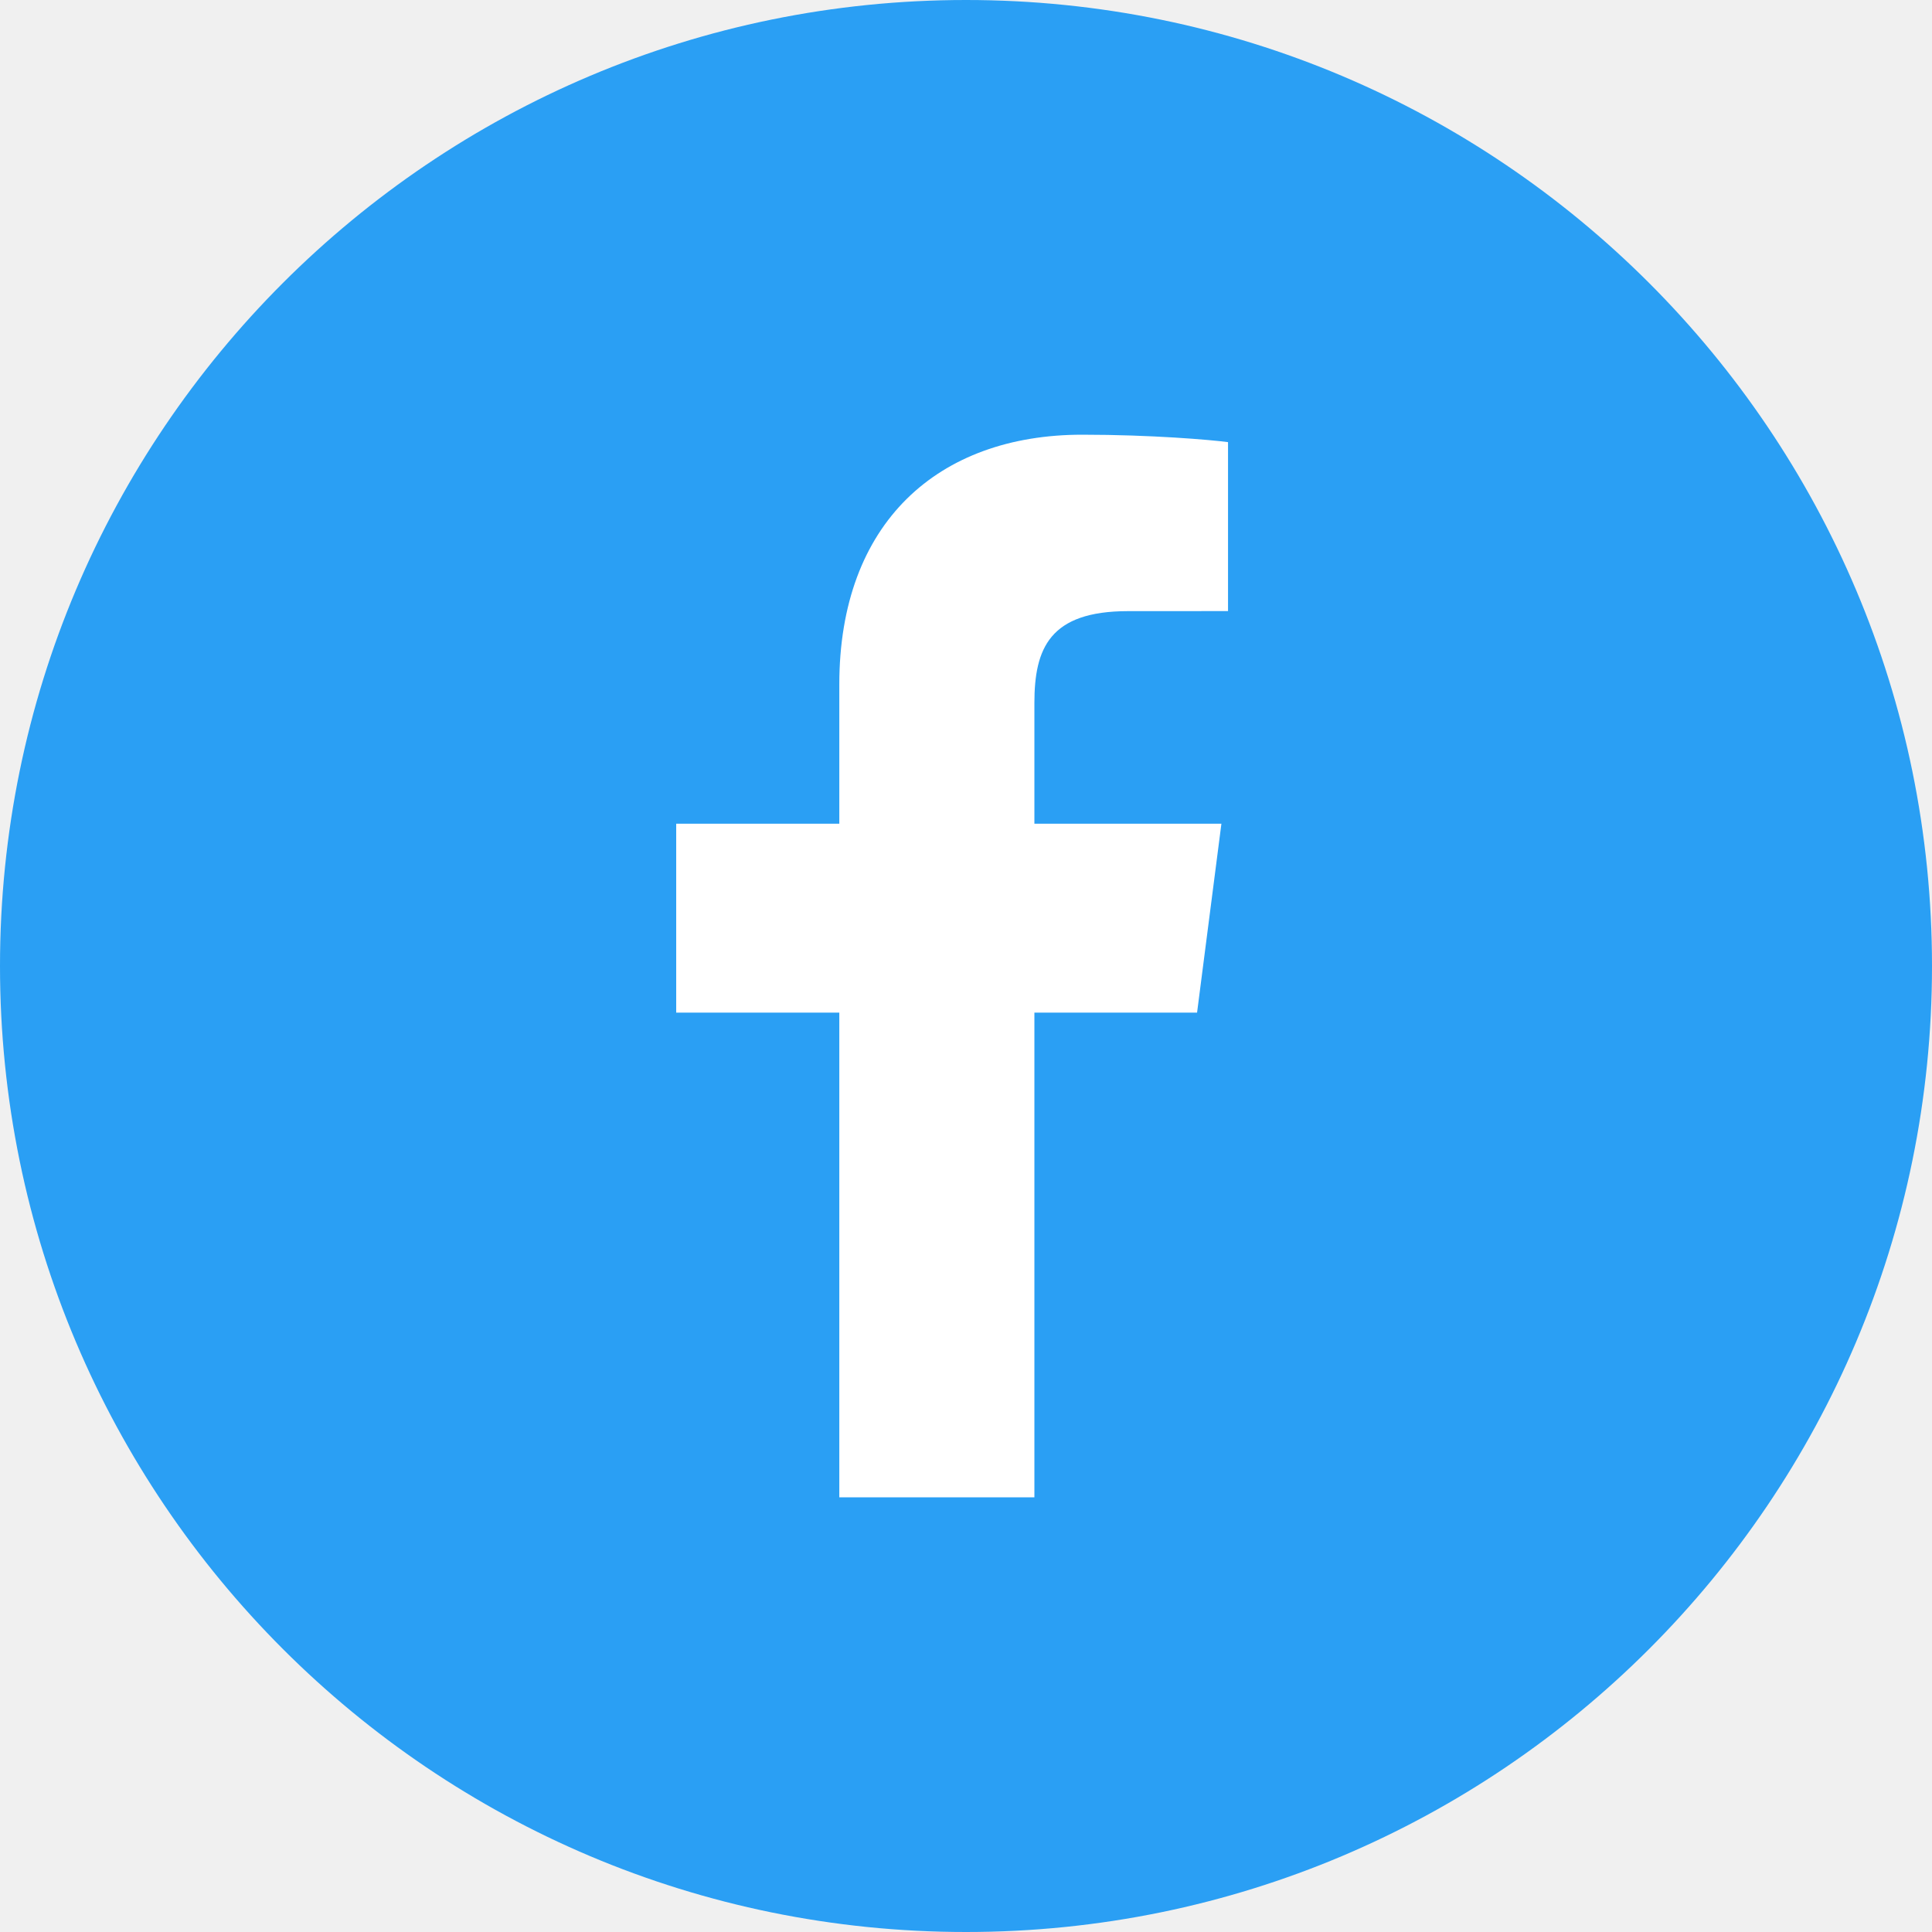
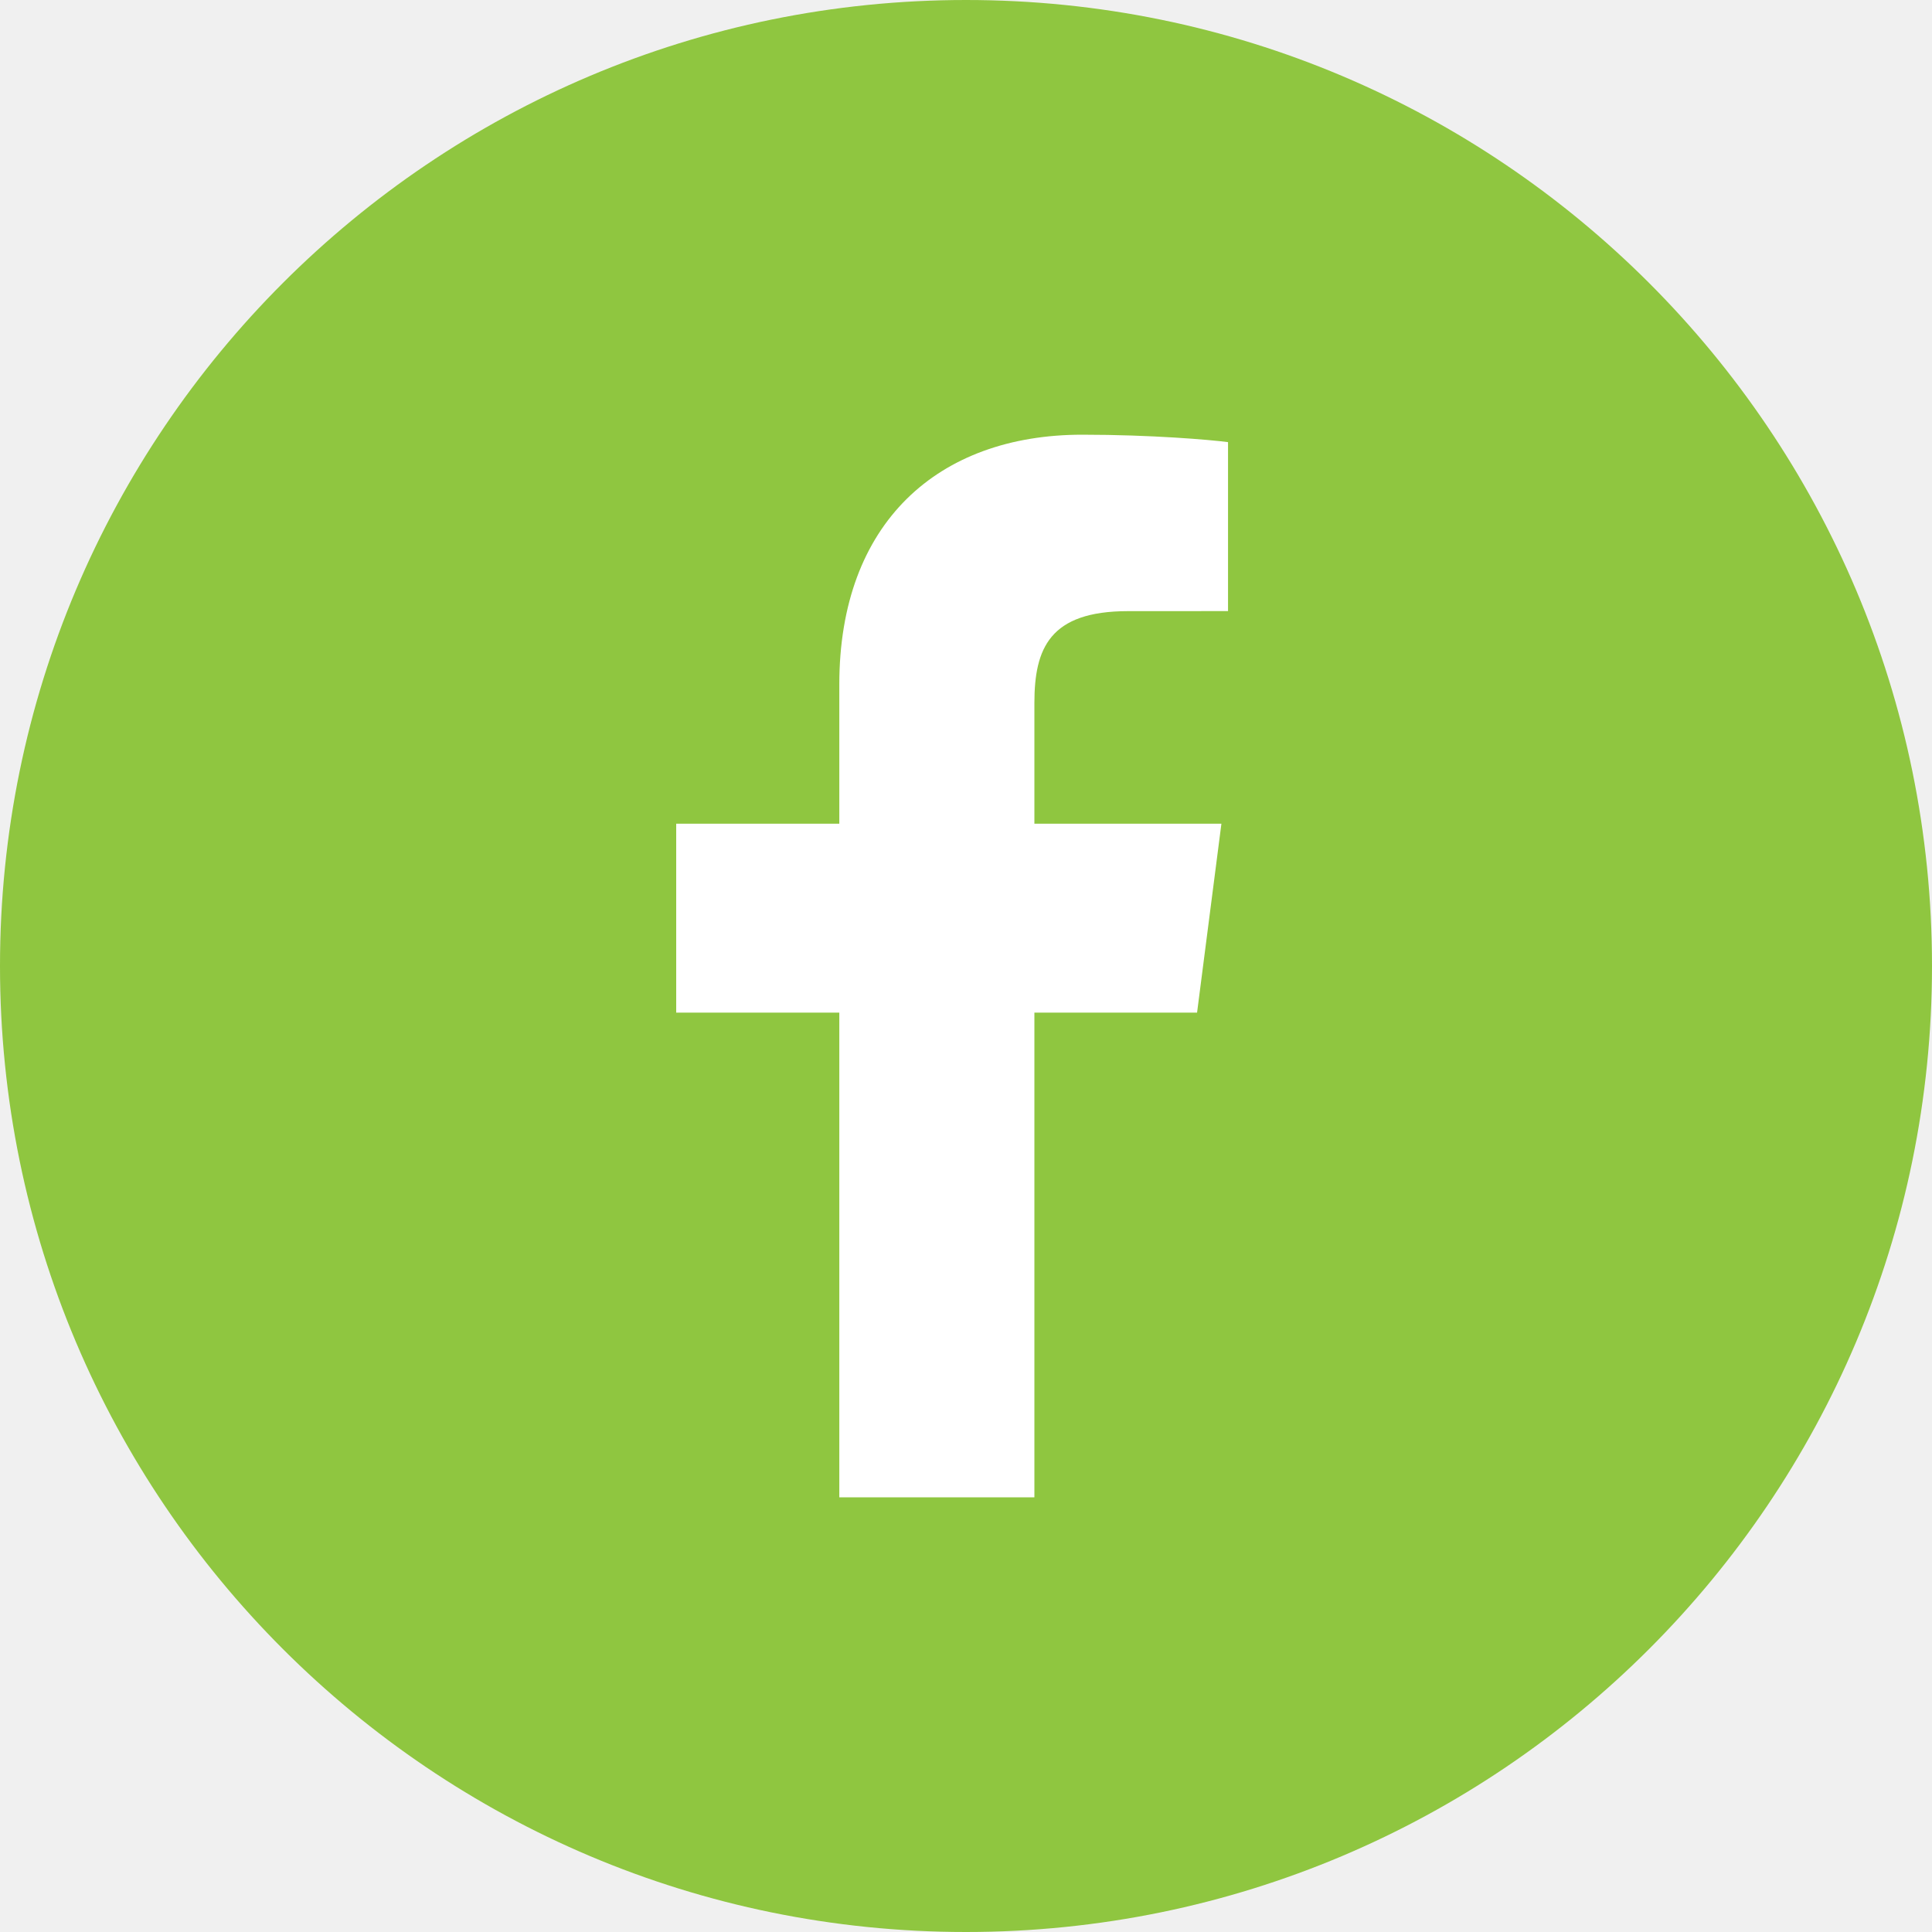
<svg xmlns="http://www.w3.org/2000/svg" width="40" height="40" viewBox="0 0 40 40" fill="none">
-   <circle cx="20" cy="20" r="20" fill="#2A9FF4" />
+   <circle cx="20" cy="20" r="20" fill="#8FC640" />
  <path d="M21.416 31V20.965H24.784L25.288 17.054H21.416V14.557C21.416 13.425 21.73 12.653 23.354 12.653L25.425 12.652V9.154C25.067 9.106 23.837 9 22.407 9C19.421 9 17.377 10.823 17.377 14.17V17.054H14V20.965H17.377V31H21.416Z" fill="white" />
</svg>
